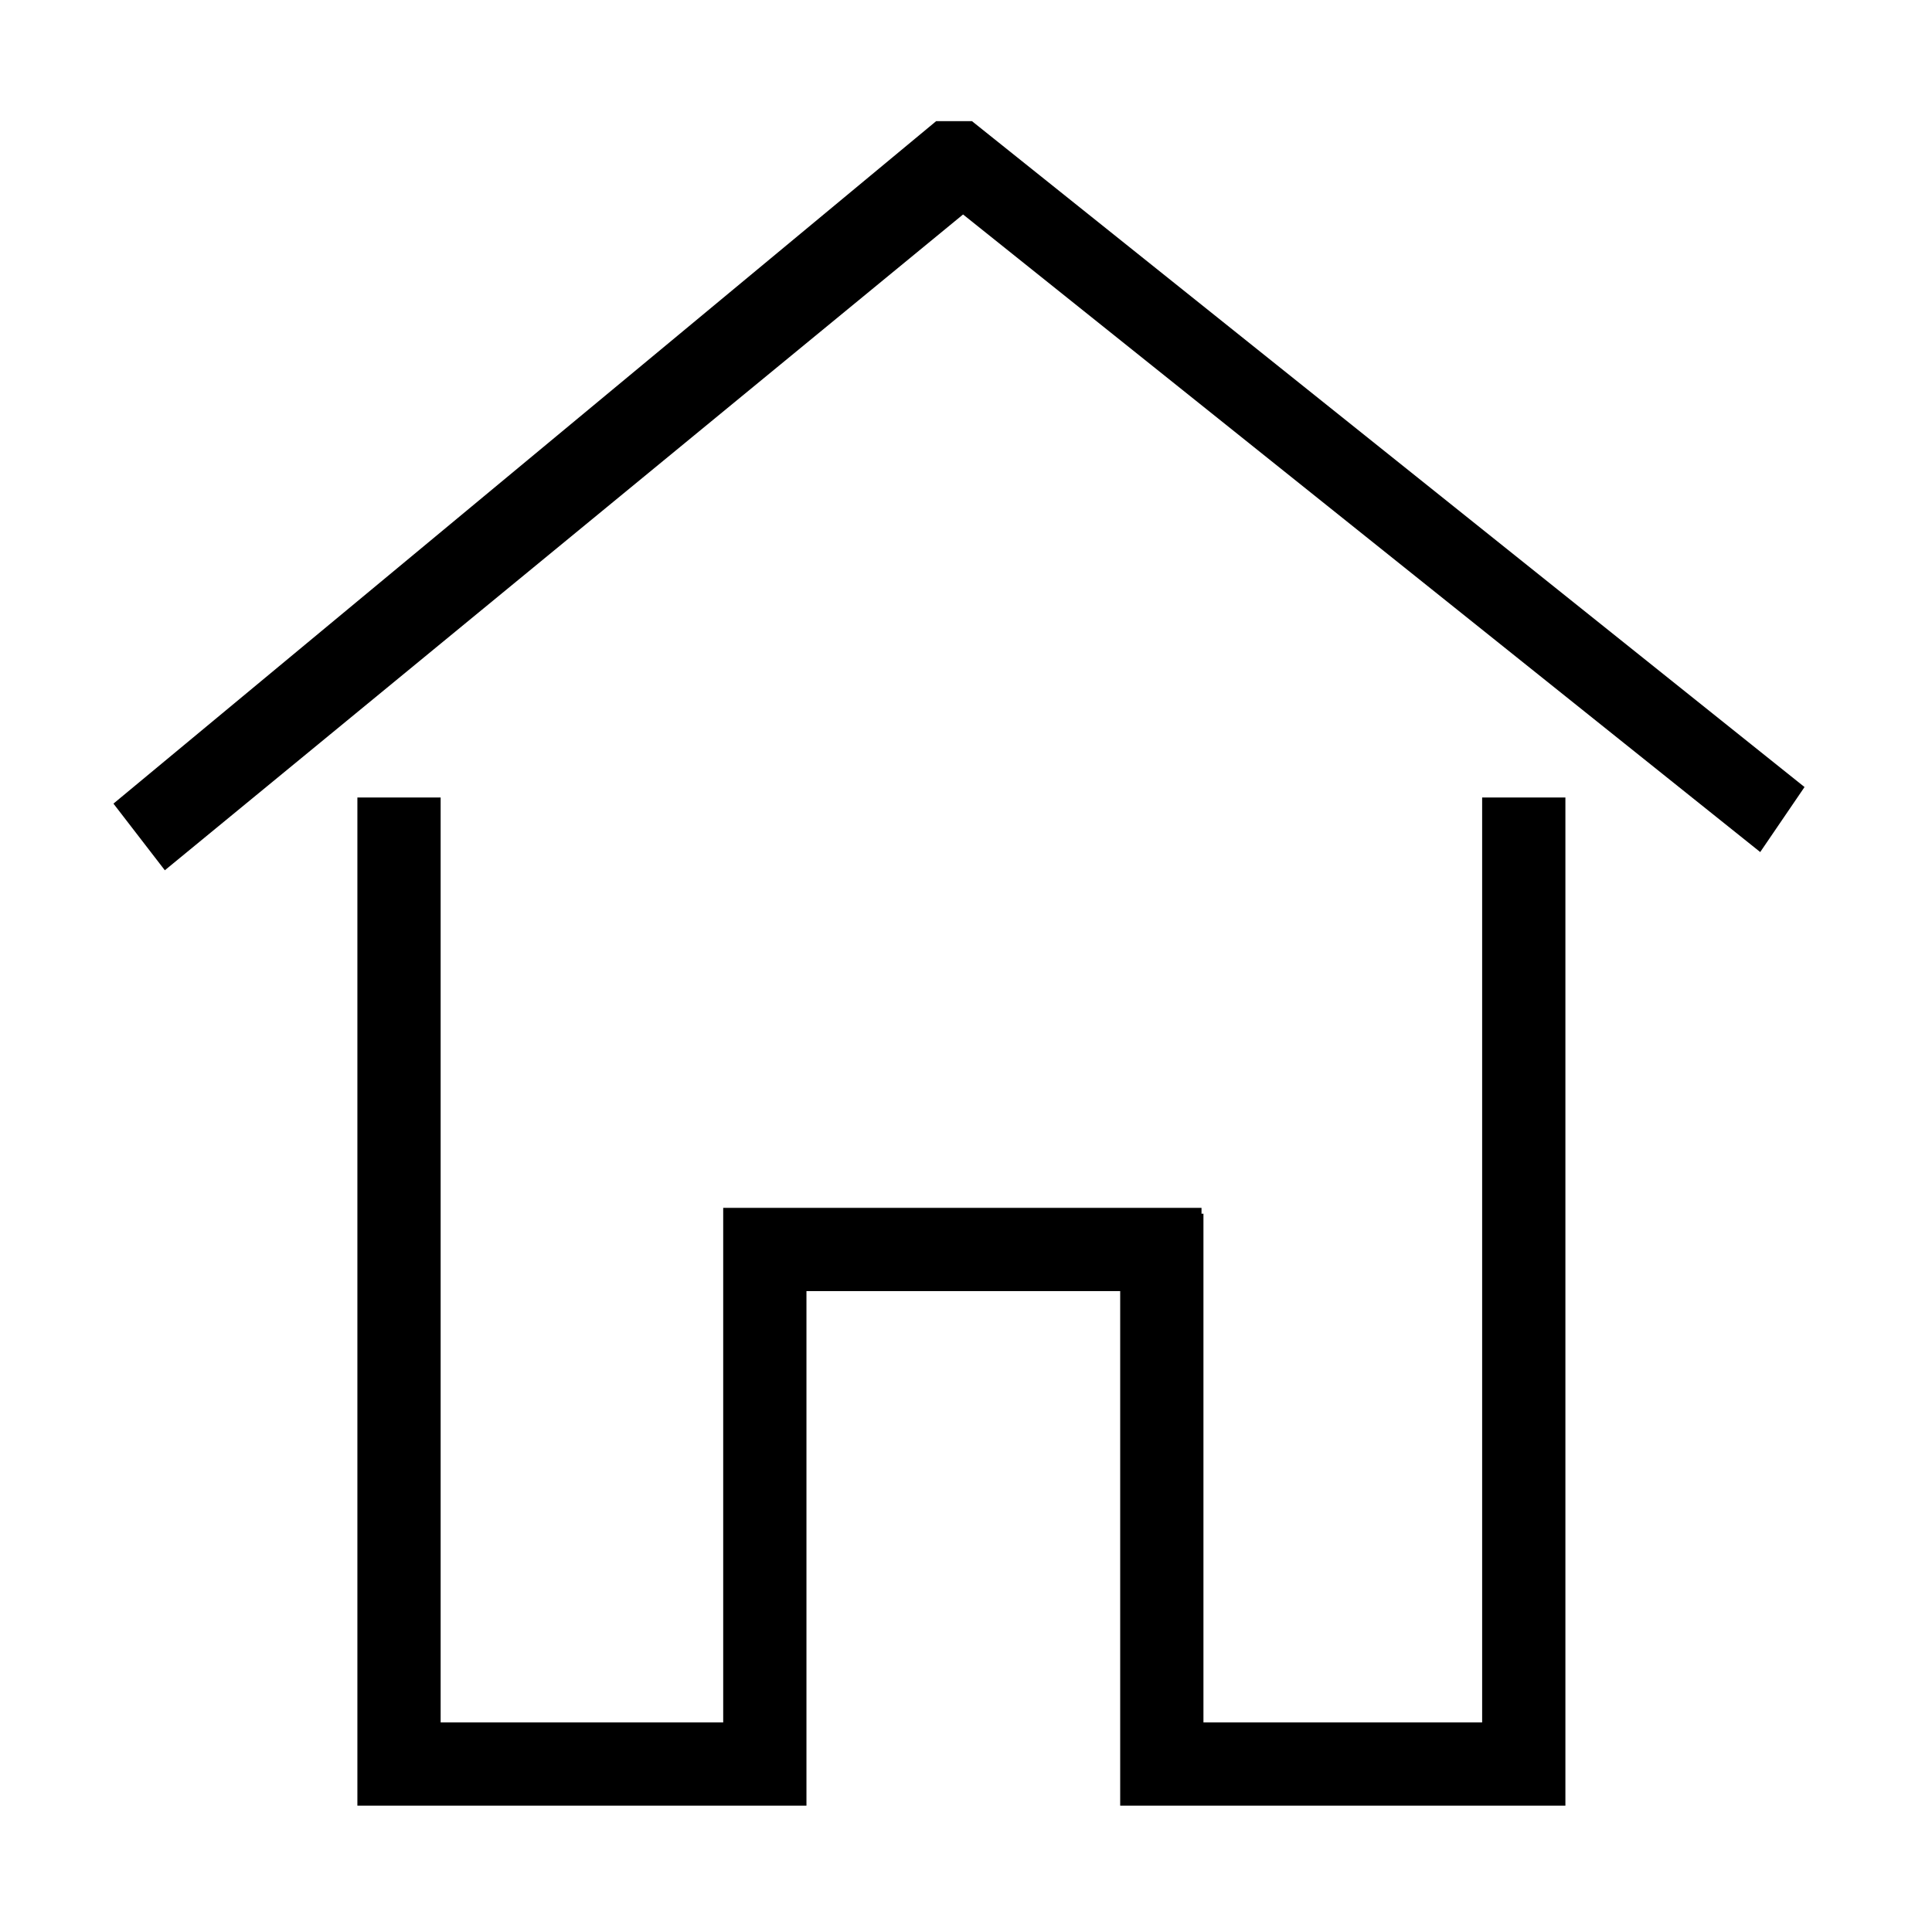
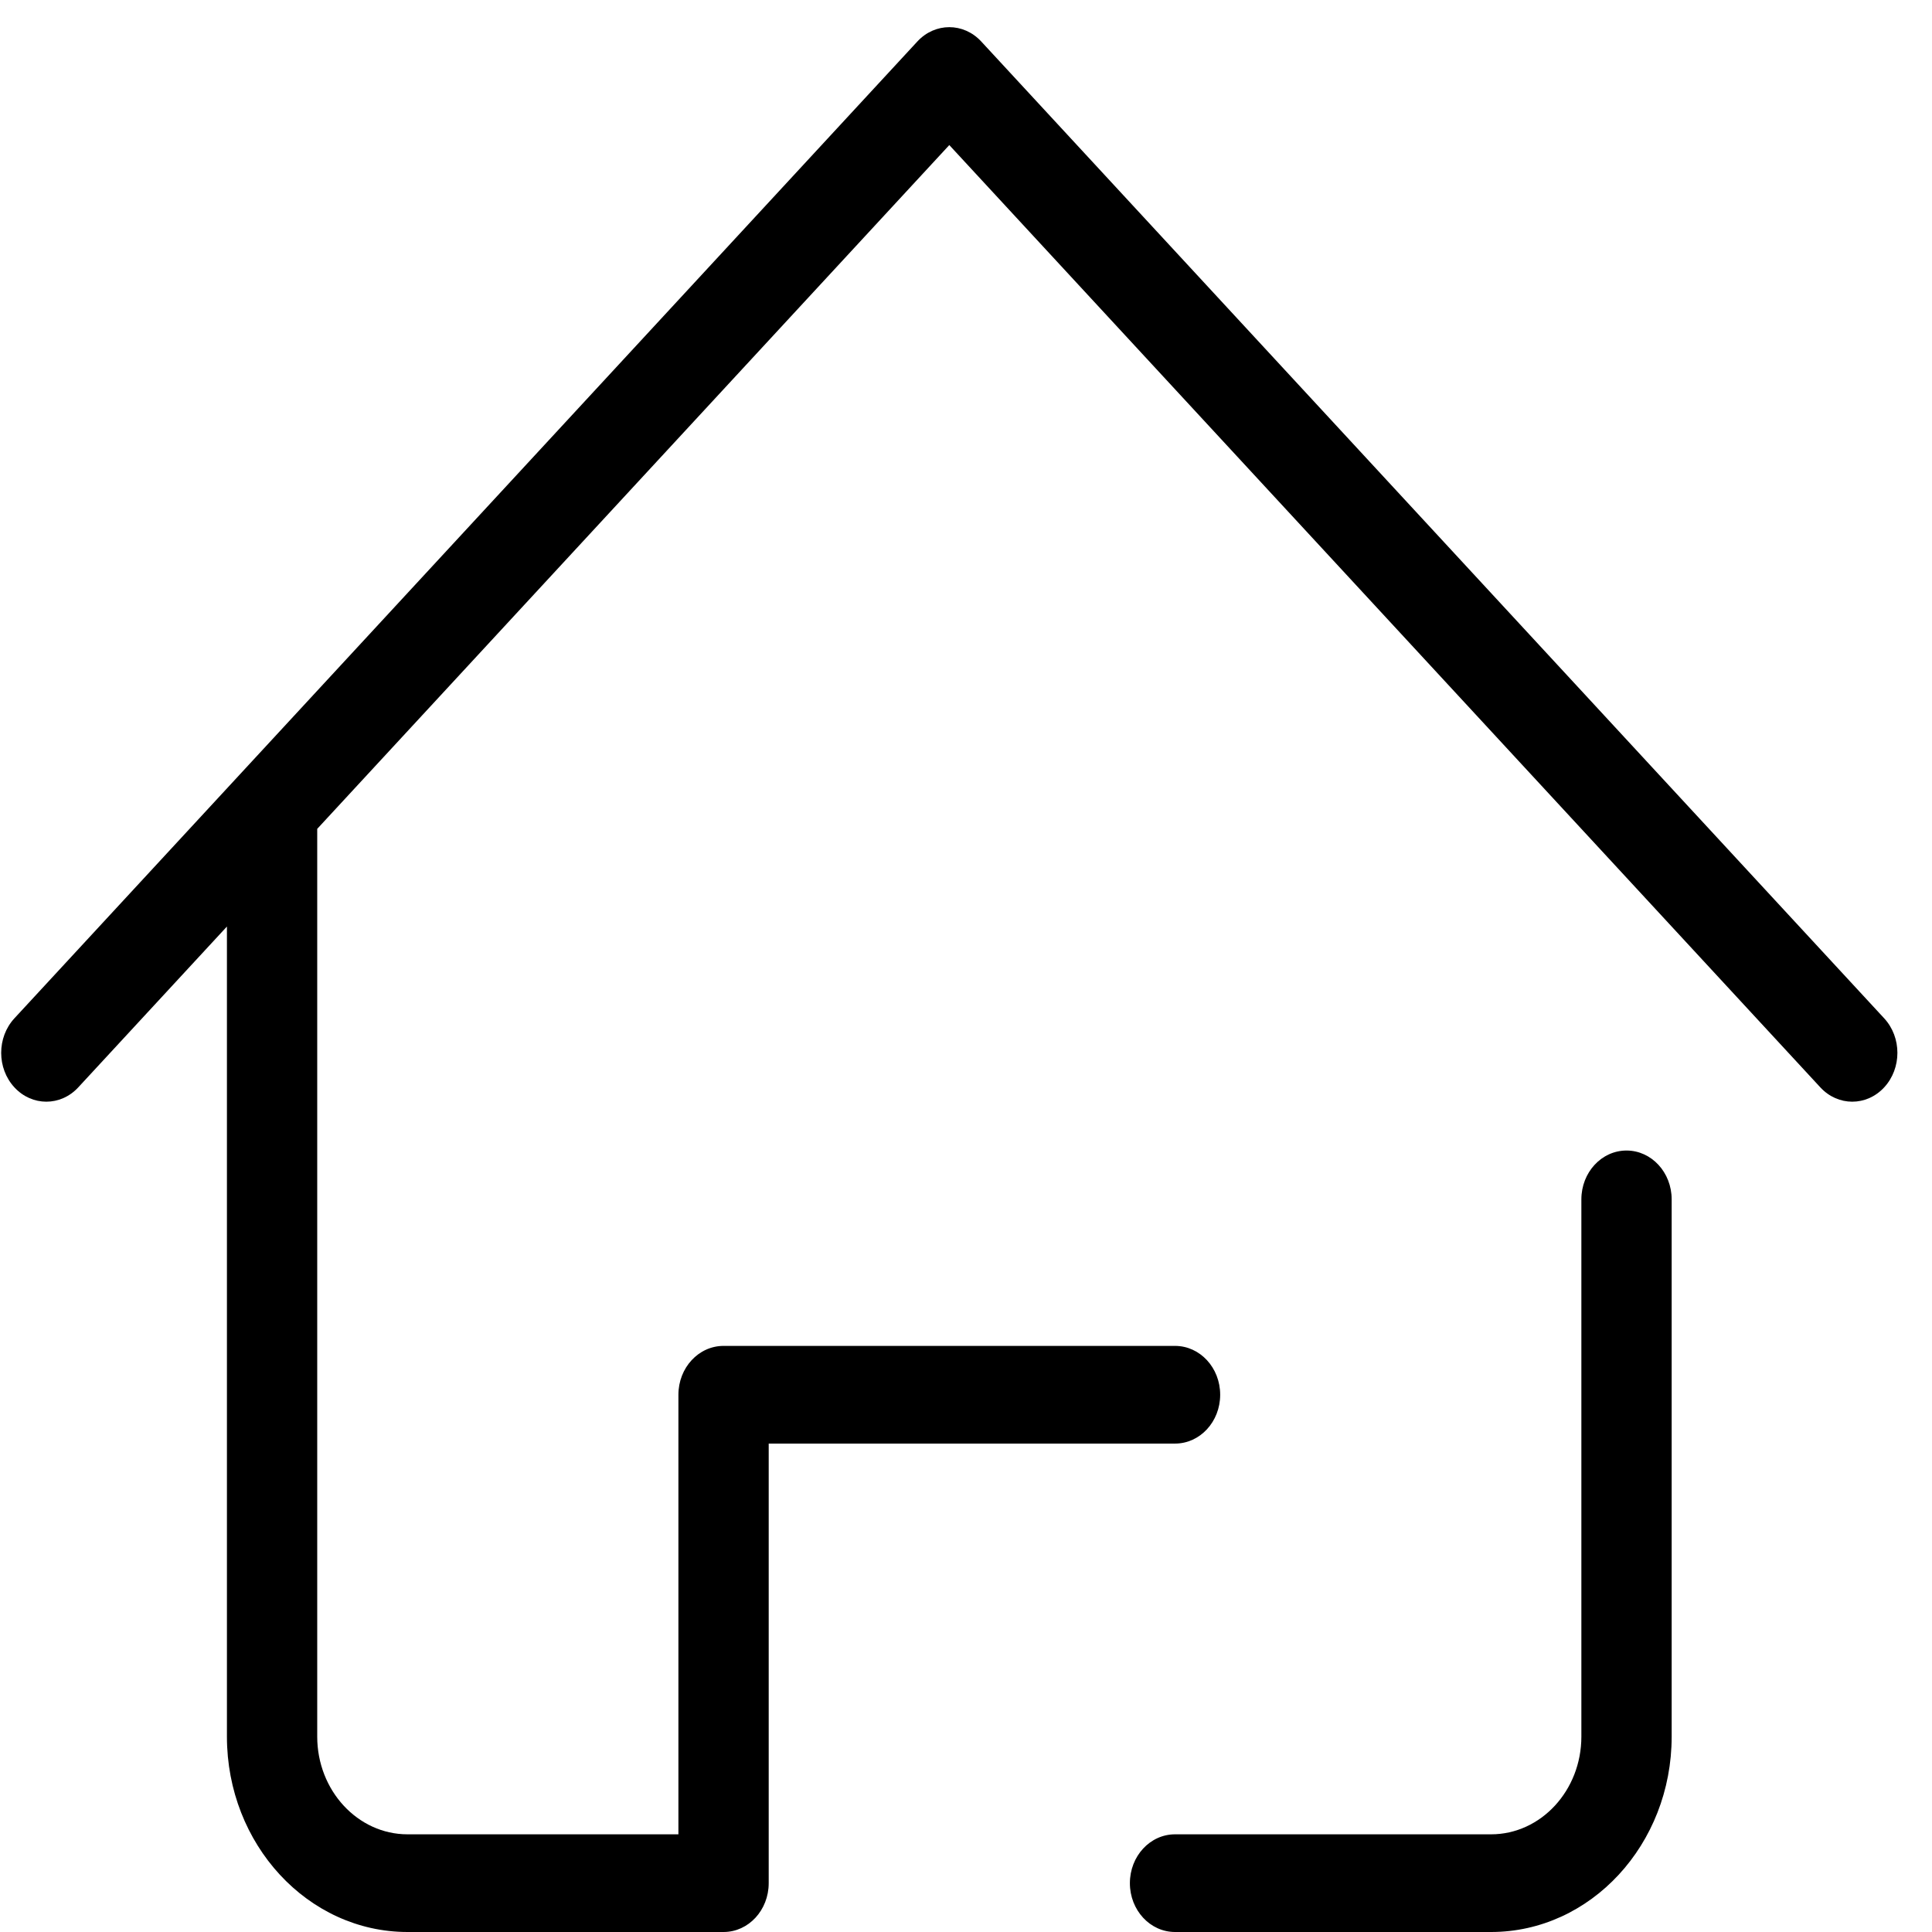
- <svg xmlns="http://www.w3.org/2000/svg" t="1531301166376" class="icon" style="" viewBox="0 0 1025 1024" version="1.1" p-id="6589" width="200.195" height="200">
+ <svg xmlns="http://www.w3.org/2000/svg" t="1543810847037" class="icon" style="" viewBox="0 0 1024 1024" version="1.1" p-id="1662" width="200" height="200">
  <defs>
    <style type="text/css" />
  </defs>
-   <path d="M786.333 914.016 638.472 914.016 638.472 644.046l-1.023 0 0-3.07L383.687 640.976l0 273.04L233.778 914.016 233.778 423.195l-44.171 0 0 534.991 238.249 0L427.857 685.144l166.446 0 0 273.04 236.202 0L830.504 423.195l-44.17 0L786.334 914.016 786.333 914.016zM515.651 64.288l-18.98 0L60.188 426.45l27.263 35.37L510.945 113.808 933.86 452.158l23.514-34.508L515.651 64.288z" p-id="6590" />
+   <path d="M981.735 583.917c-6.123 0-12.246-2.529-16.917-7.586L503.146 76.89 41.479 576.331c-9.348 10.113-24.492 10.113-33.839 0-9.348-10.111-9.348-26.493 0-36.607L486.228 21.981c9.347-10.112 24.49-10.112 33.839 0l478.586 517.745c9.348 10.113 9.348 26.495 0 36.607C993.981 581.389 987.858 583.917 981.735 583.917zM790.3 1024 622.793 1024c-13.225 0-23.929-11.578-23.929-25.887 0-14.309 10.705-25.886 23.929-25.886l167.507 0c26.384 0 47.859-23.235 47.859-51.776L838.159 635.692c0-14.31 10.703-25.887 23.929-25.887 13.225 0 23.929 11.578 23.929 25.887l0 284.76C886.018 977.559 843.09 1024 790.3 1024zM383.5 1024 215.996 1024c-52.791 0-95.72-46.44-95.72-103.549L120.276 428.593c0-14.309 10.705-25.887 23.929-25.887 13.228 0 23.929 11.578 23.929 25.887l0 491.859c0 28.54 21.476 51.776 47.861 51.776l143.575 0L359.571 739.24c0-14.309 10.702-25.887 23.929-25.887l239.293 0c13.228 0 23.929 11.579 23.929 25.887 0 14.31-10.702 25.887-23.929 25.887l-215.364 0 0 232.985C407.43 1012.422 396.727 1024 383.5 1024z" p-id="1663" />
</svg>
